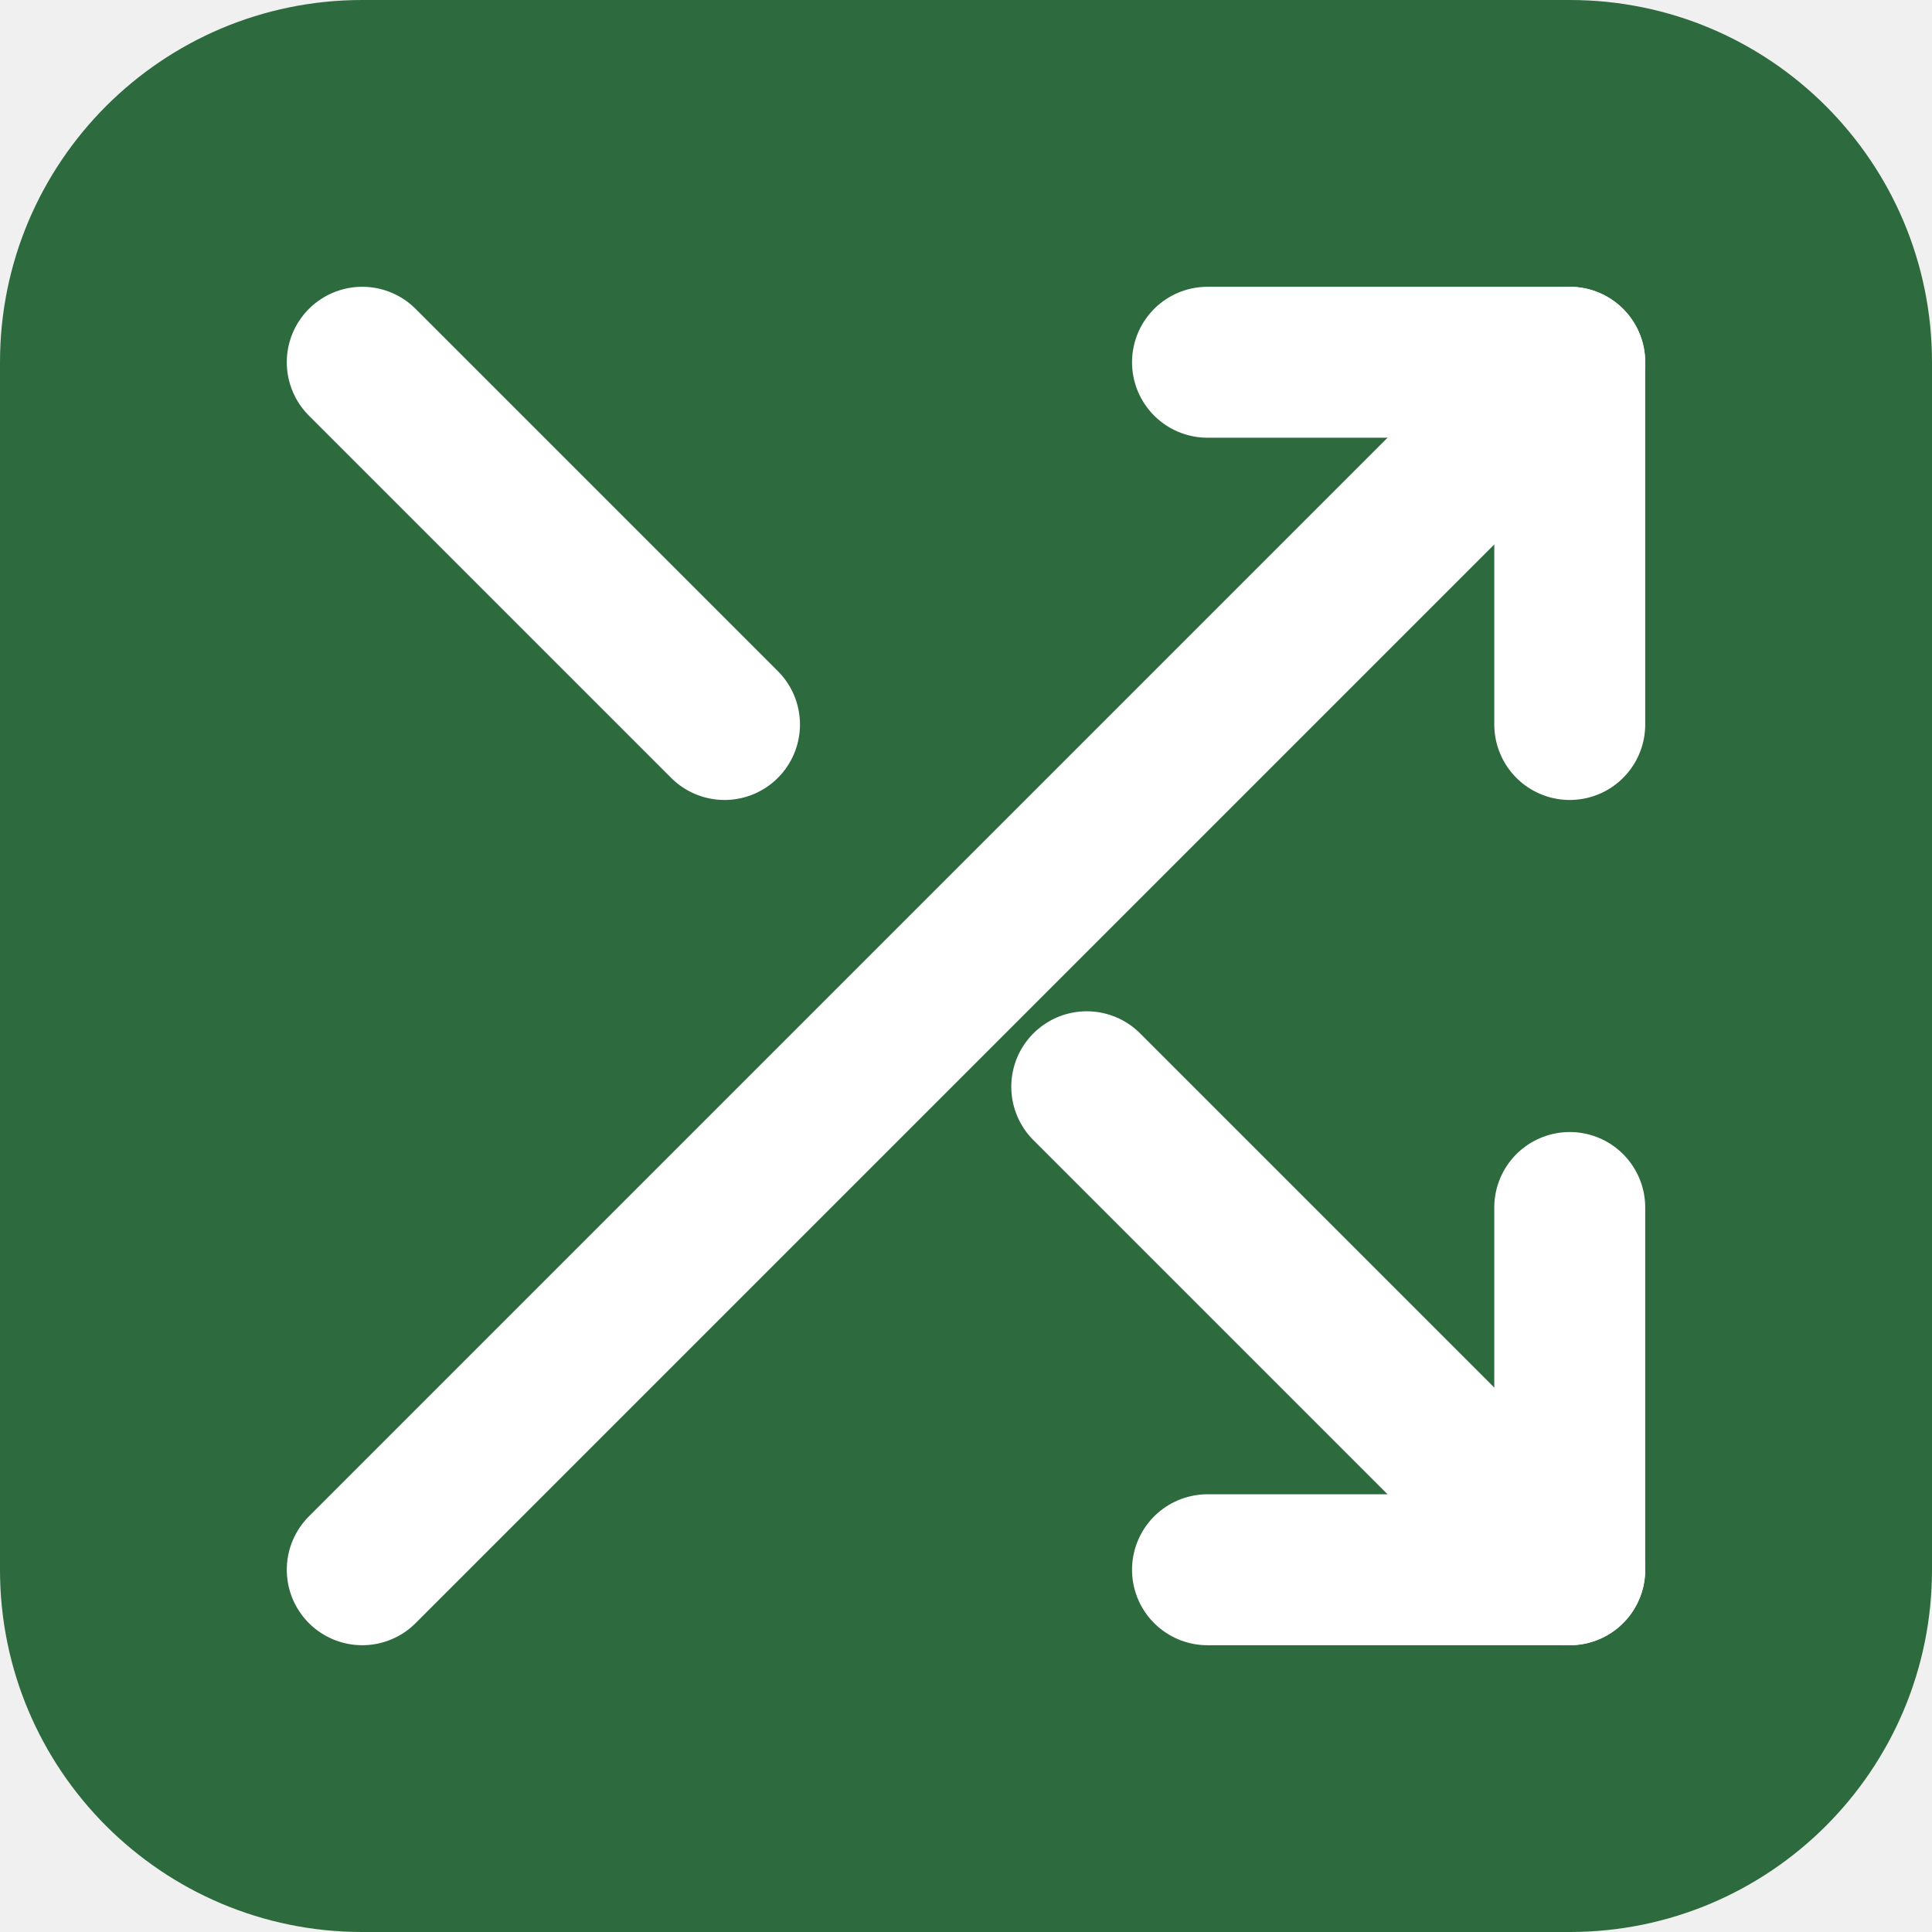
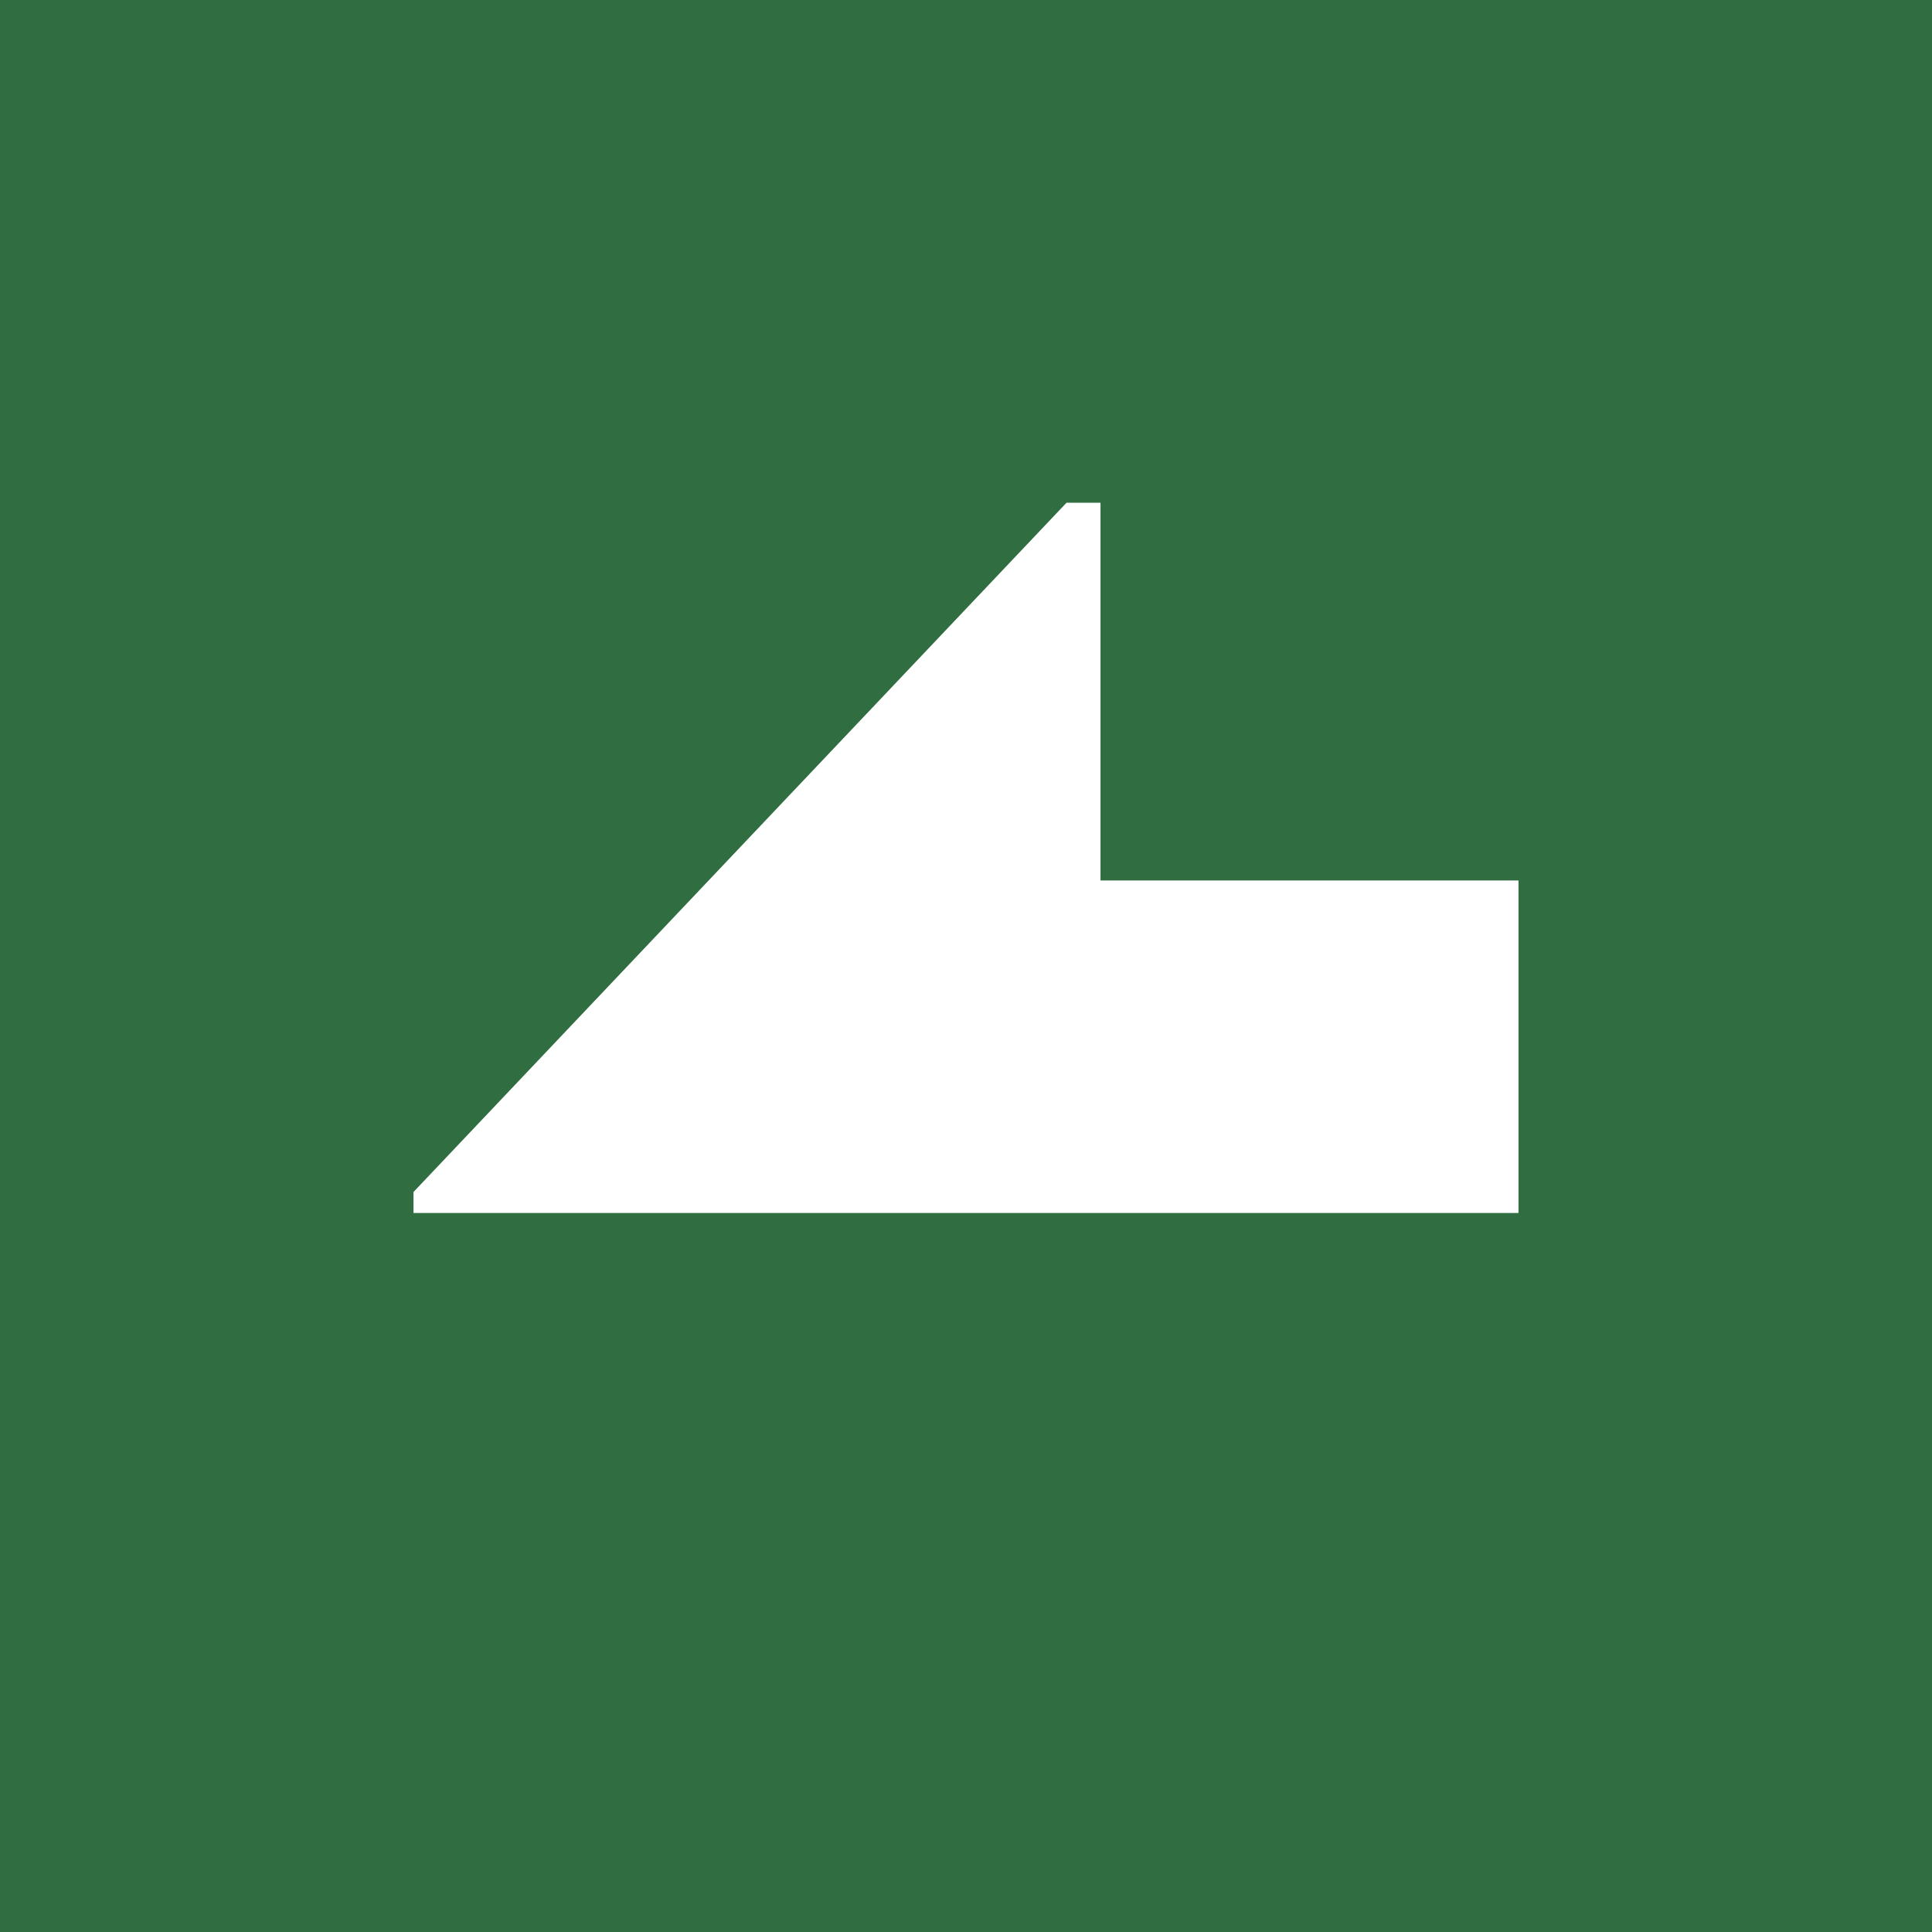
- <svg xmlns="http://www.w3.org/2000/svg" width="32" height="32" viewBox="0 0 32 32" fill="none">
-   <rect width="32" height="32" rx="6" fill="#2D6B3F" />
-   <path d="M20 6L26 6L26 12" stroke="white" stroke-width="2.5" stroke-linecap="round" stroke-linejoin="round" />
-   <path d="M6 26L26 6" stroke="white" stroke-width="2.5" stroke-linecap="round" stroke-linejoin="round" />
-   <path d="M26 20L26 26L20 26" stroke="white" stroke-width="2.5" stroke-linecap="round" stroke-linejoin="round" />
-   <path d="M18 18L26 26" stroke="white" stroke-width="2.5" stroke-linecap="round" stroke-linejoin="round" />
-   <path d="M6 6L12 12" stroke="white" stroke-width="2.5" stroke-linecap="round" stroke-linejoin="round" />
+ <svg xmlns="http://www.w3.org/2000/svg" id="Logo_Icon_Color" data-name="Logo Icon_Color" viewBox="0 0 77.28 77.28">
+   <defs>
+     <style>
+       .cls-1 {
+         fill: #fff;
+       }
+ 
+       .cls-2 {
+         fill: #306e42;
+       }
+     </style>
+   </defs>
+   <rect class="cls-2" x="0" width="77.28" height="77.28" />
+   <polygon class="cls-1" points="44.02 35.22 44.02 20.11 42.66 20.11 16.54 47.68 16.54 48.52 60.74 48.52 60.74 35.22 44.02 35.22" />
</svg>
